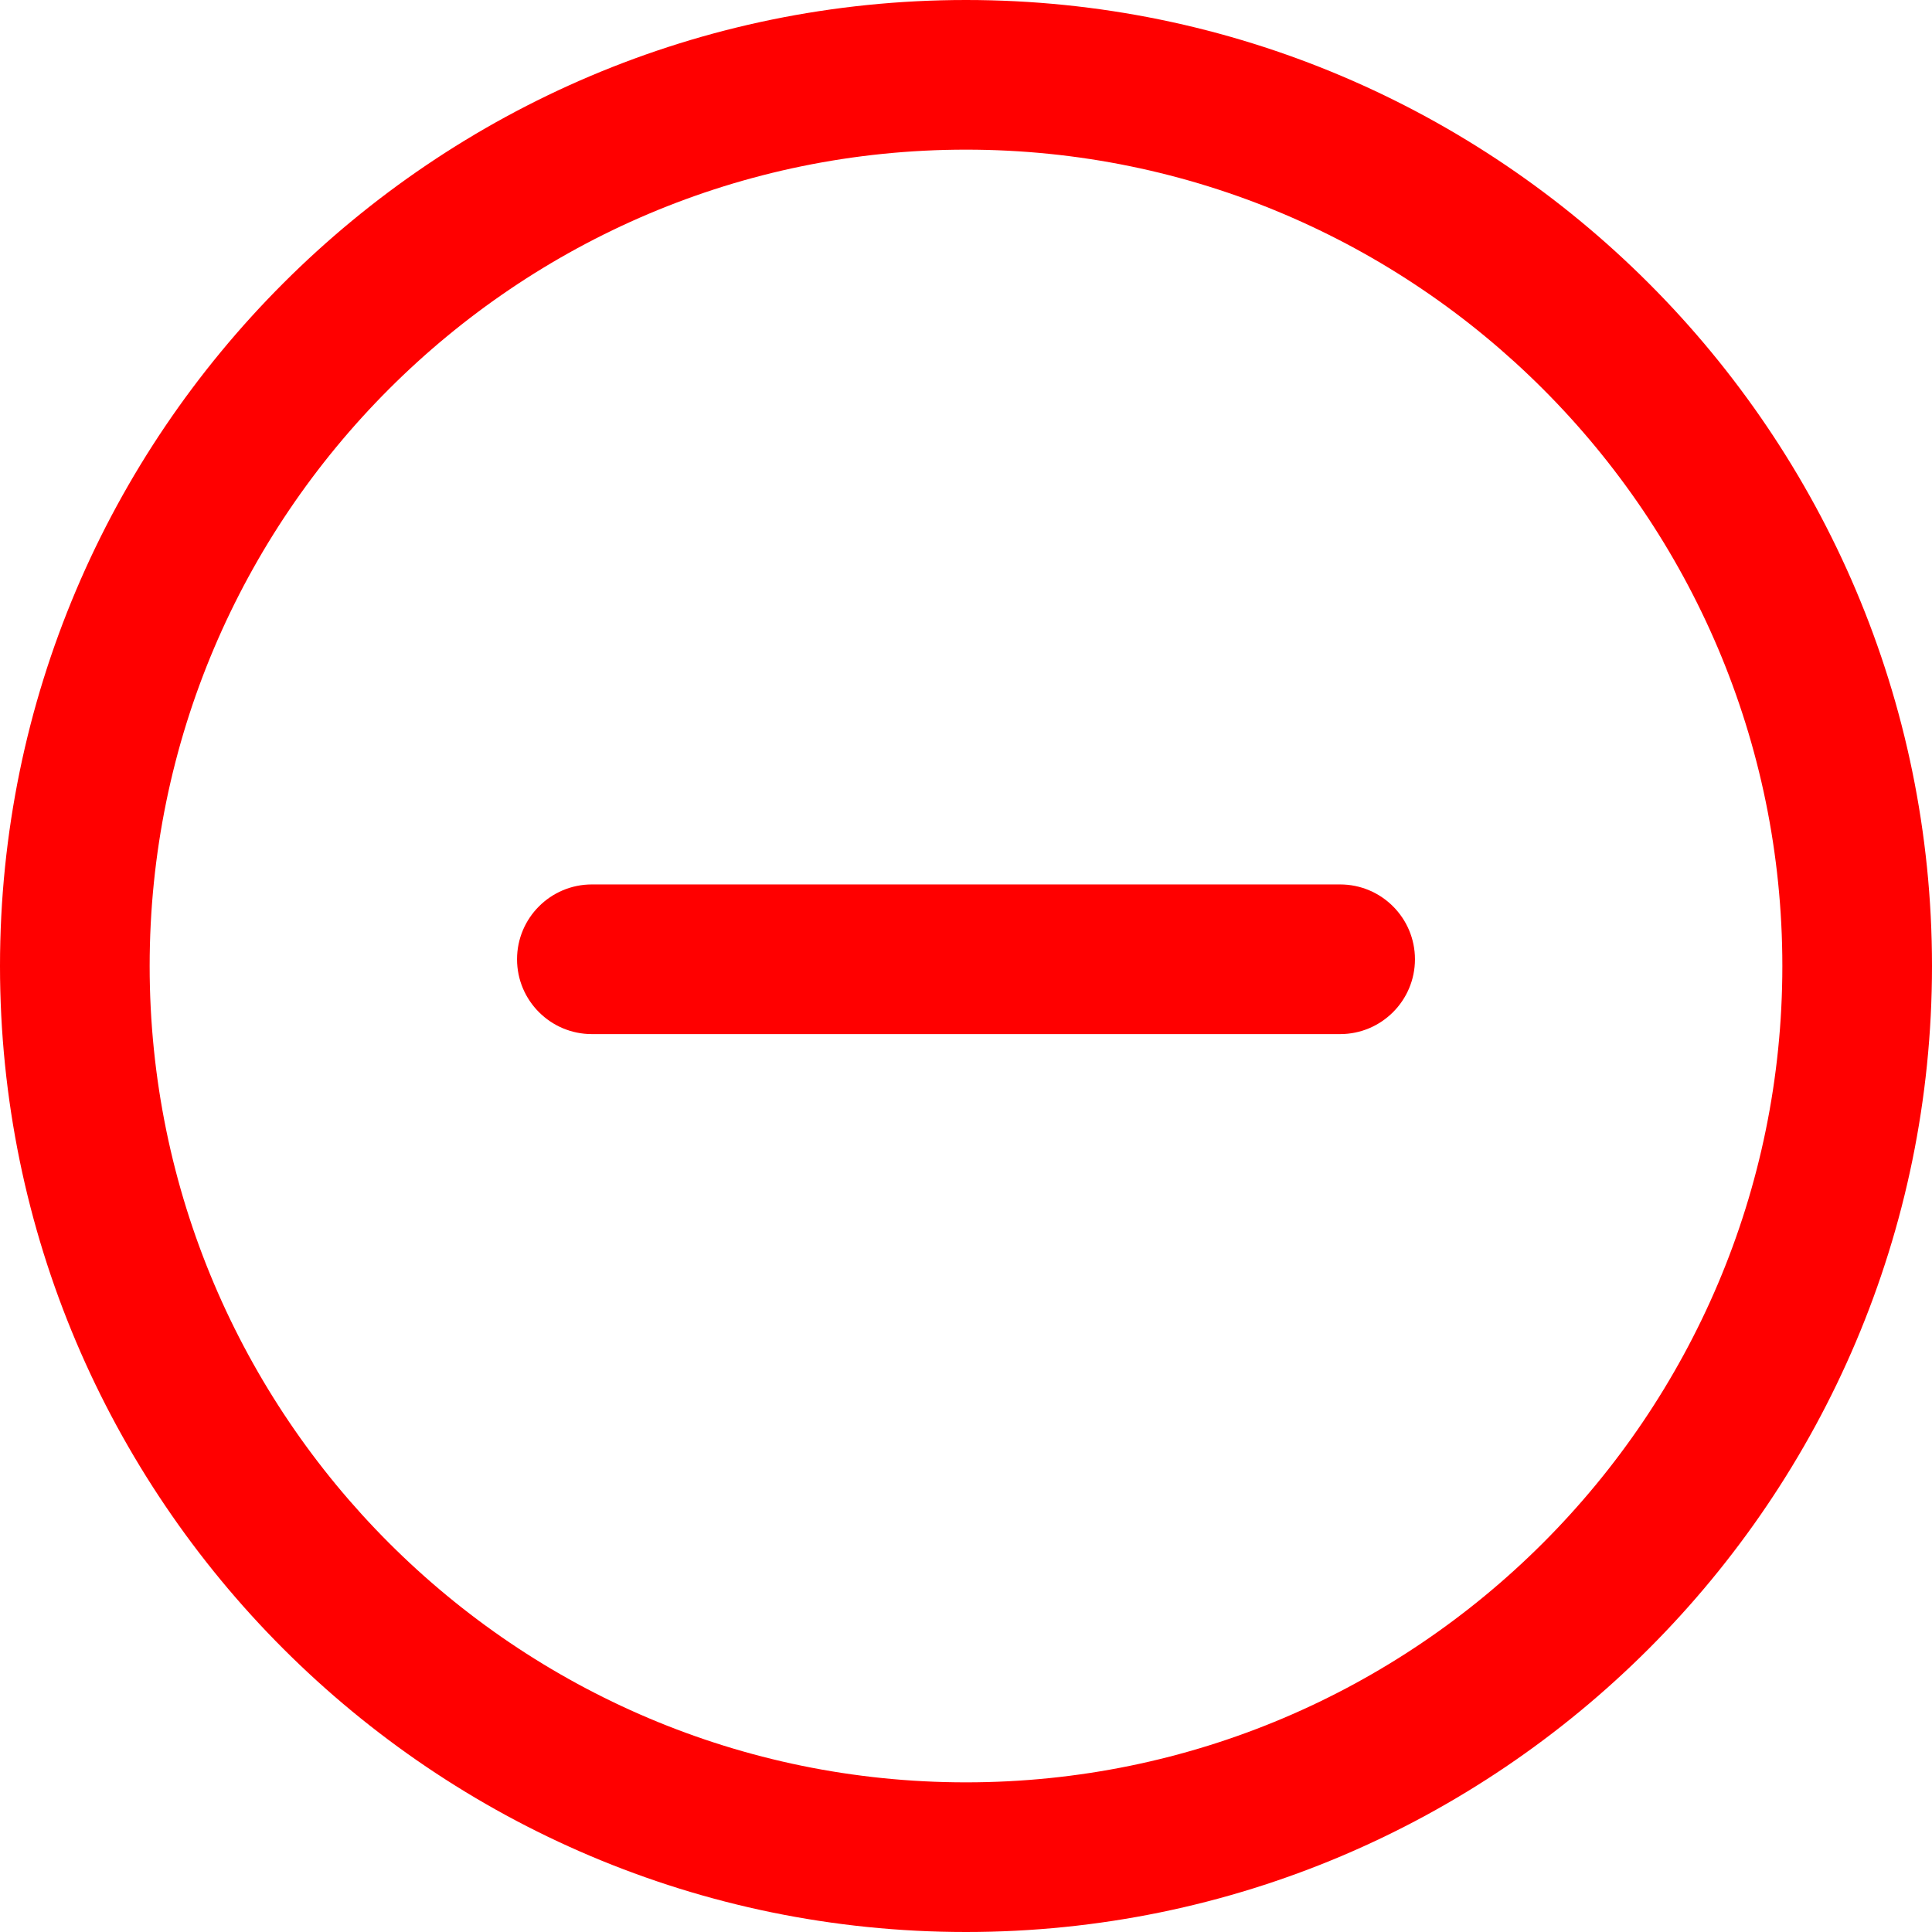
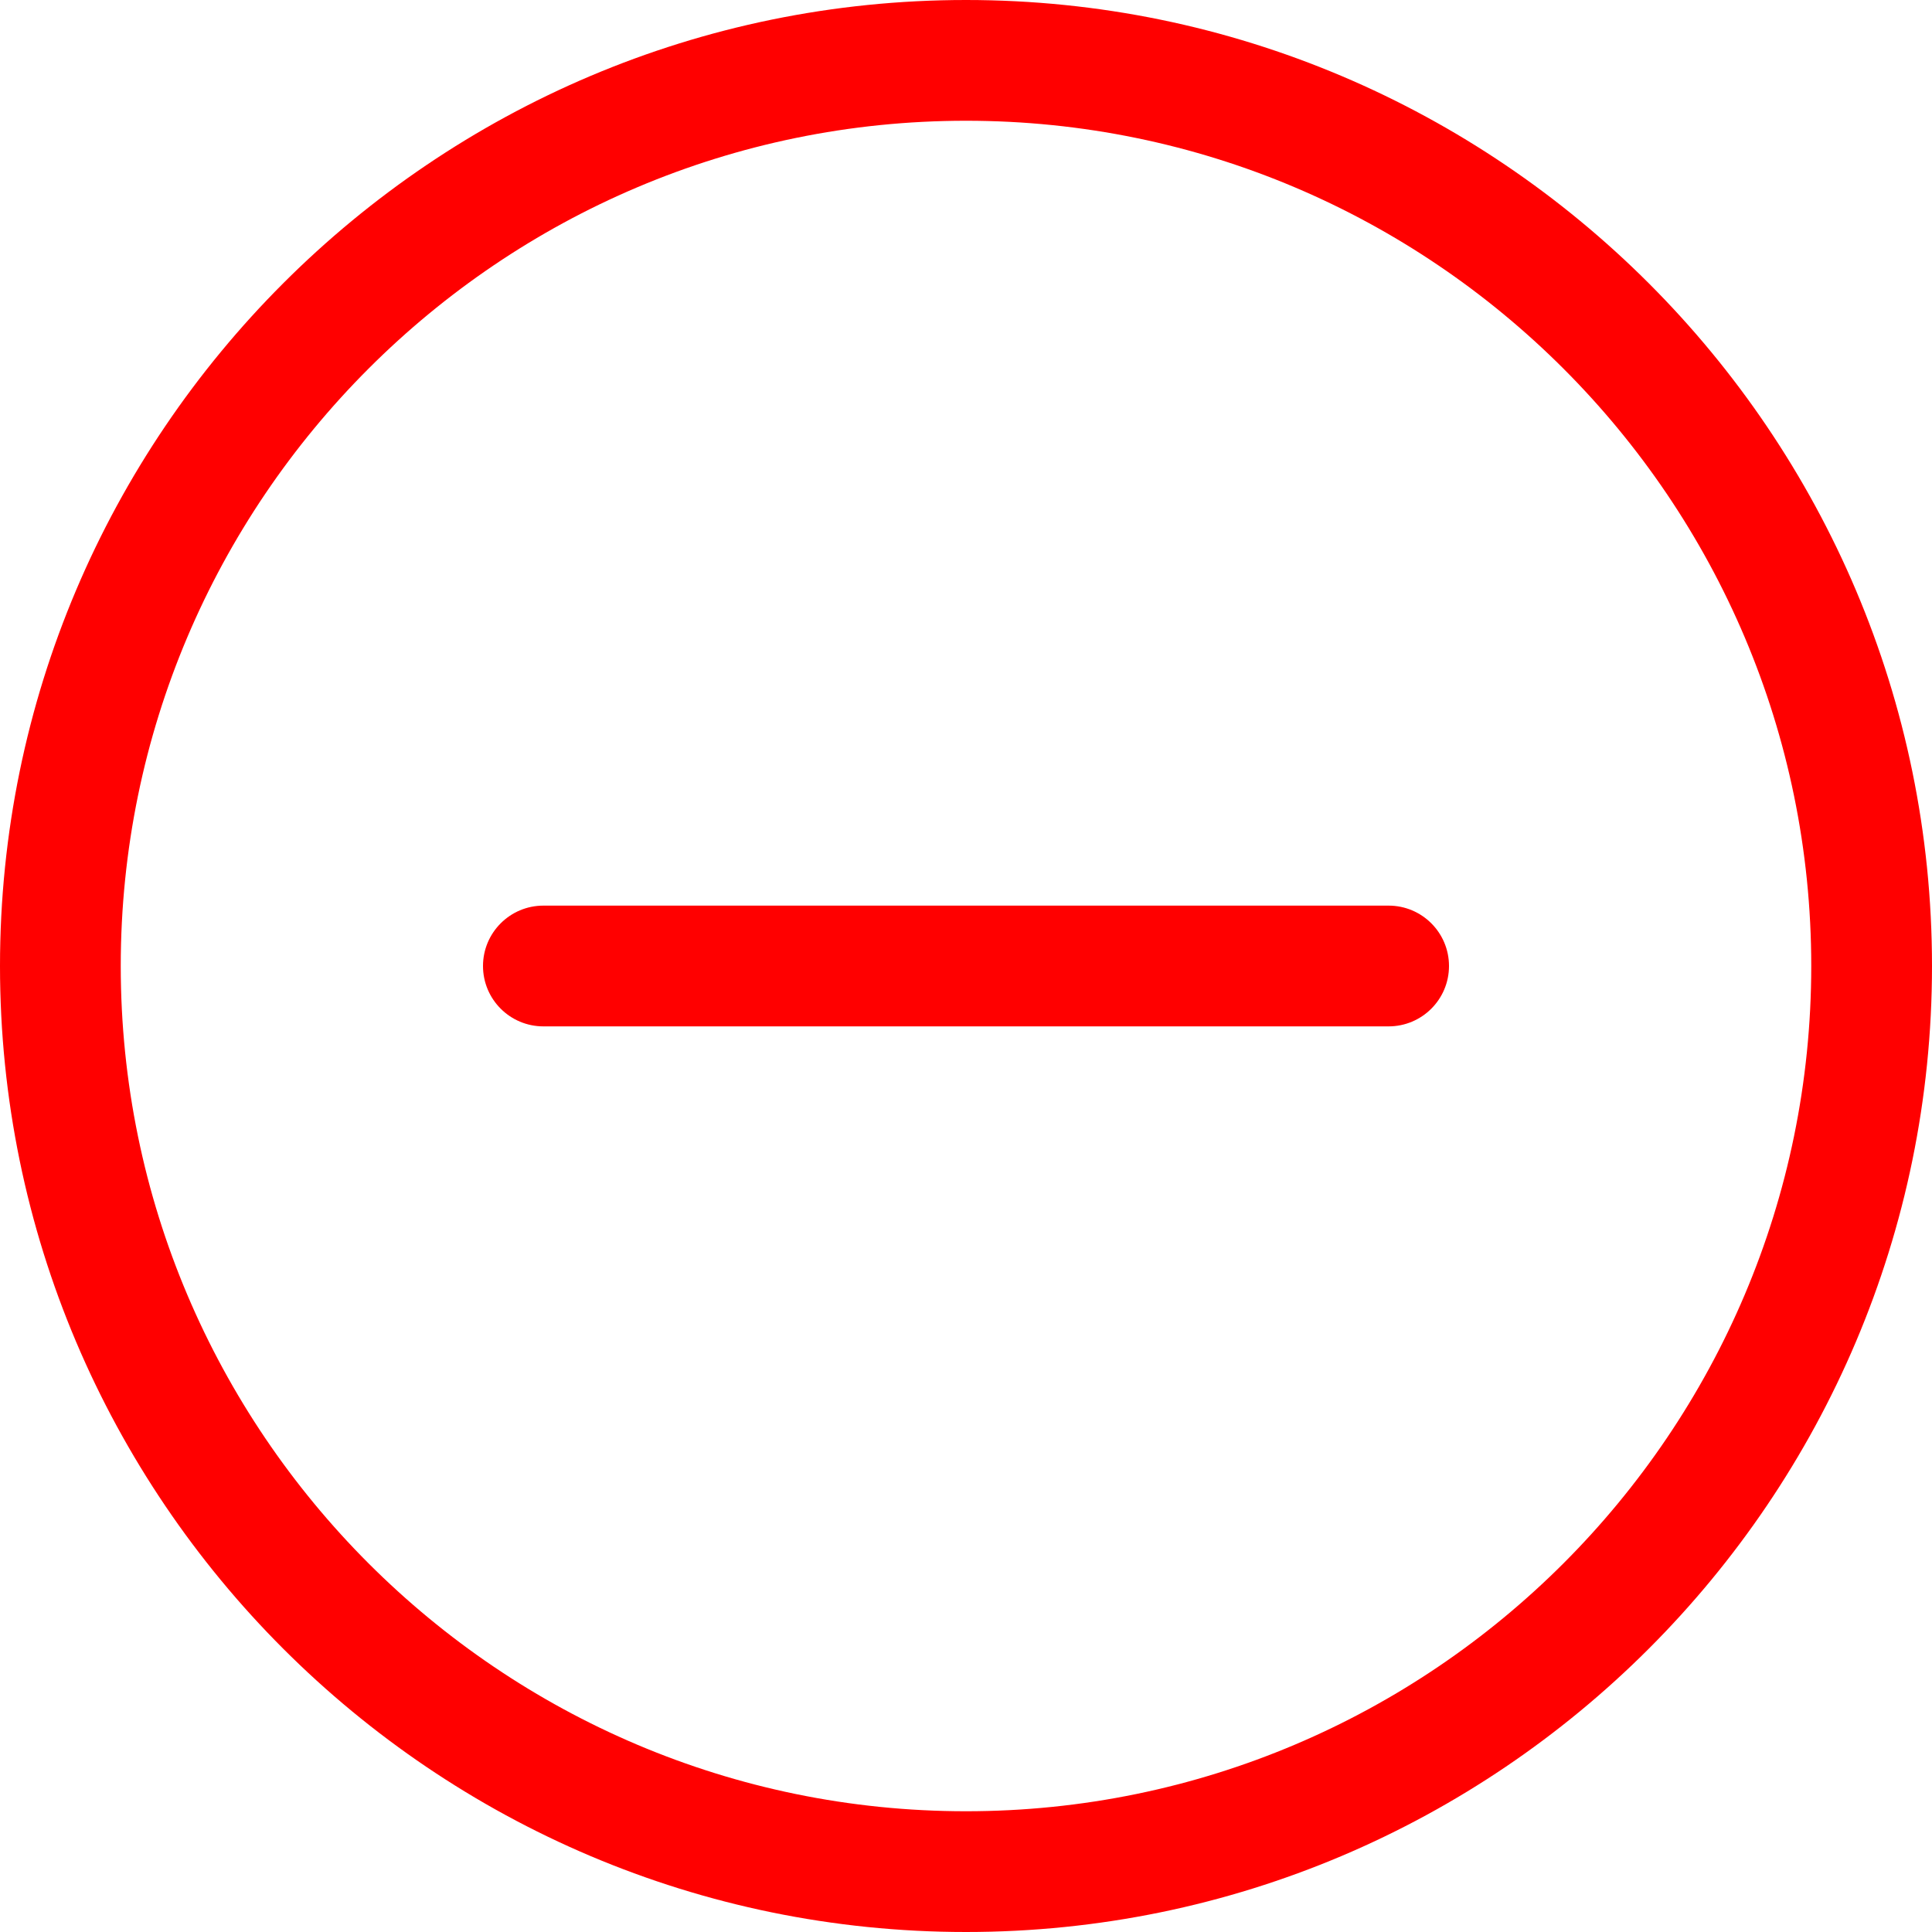
<svg xmlns="http://www.w3.org/2000/svg" version="1.1" width="512" height="512" x="0" y="0" viewBox="0 0 512 512" style="enable-background:new 0 0 512 512" xml:space="preserve" class="">
  <g>
-     <path d="M256 0C114.853 0 0 114.833 0 256s114.853 256 256 256c141.167 0 256-114.833 256-256S397.147 0 256 0zm0 472.341c-119.295 0-216.341-97.046-216.341-216.341S136.705 39.659 256 39.659 472.341 136.705 472.341 256 375.295 472.341 256 472.341z" fill="#ff0000" opacity="1" data-original="#000000" class="" />
-     <path d="M355.148 234.386H156.852c-10.946 0-19.83 8.884-19.83 19.83s8.884 19.83 19.83 19.83h198.296c10.946 0 19.83-8.884 19.83-19.83s-8.884-19.83-19.83-19.83z" fill="#ff0000" opacity="1" data-original="#000000" class="" />
+     <path d="M256 512C114.836 512 0 397.164 0 256S114.836 0 256 0s256 114.836 256 256-114.836 256-256 256zm0-480C132.48 32 32 132.48 32 256s100.48 224 224 224 224-100.48 224-224S379.52 32 256 32zm0 0" fill="#ff0000" opacity="1" data-original="#000000" class="" />
+     <path d="M368 272H144c-8.832 0-16-7.168-16-16s7.168-16 16-16h224c8.832 0 16 7.168 16 16s-7.168 16-16 16zm0 0" fill="#ff0000" opacity="1" data-original="#000000" class="" />
  </g>
</svg>
